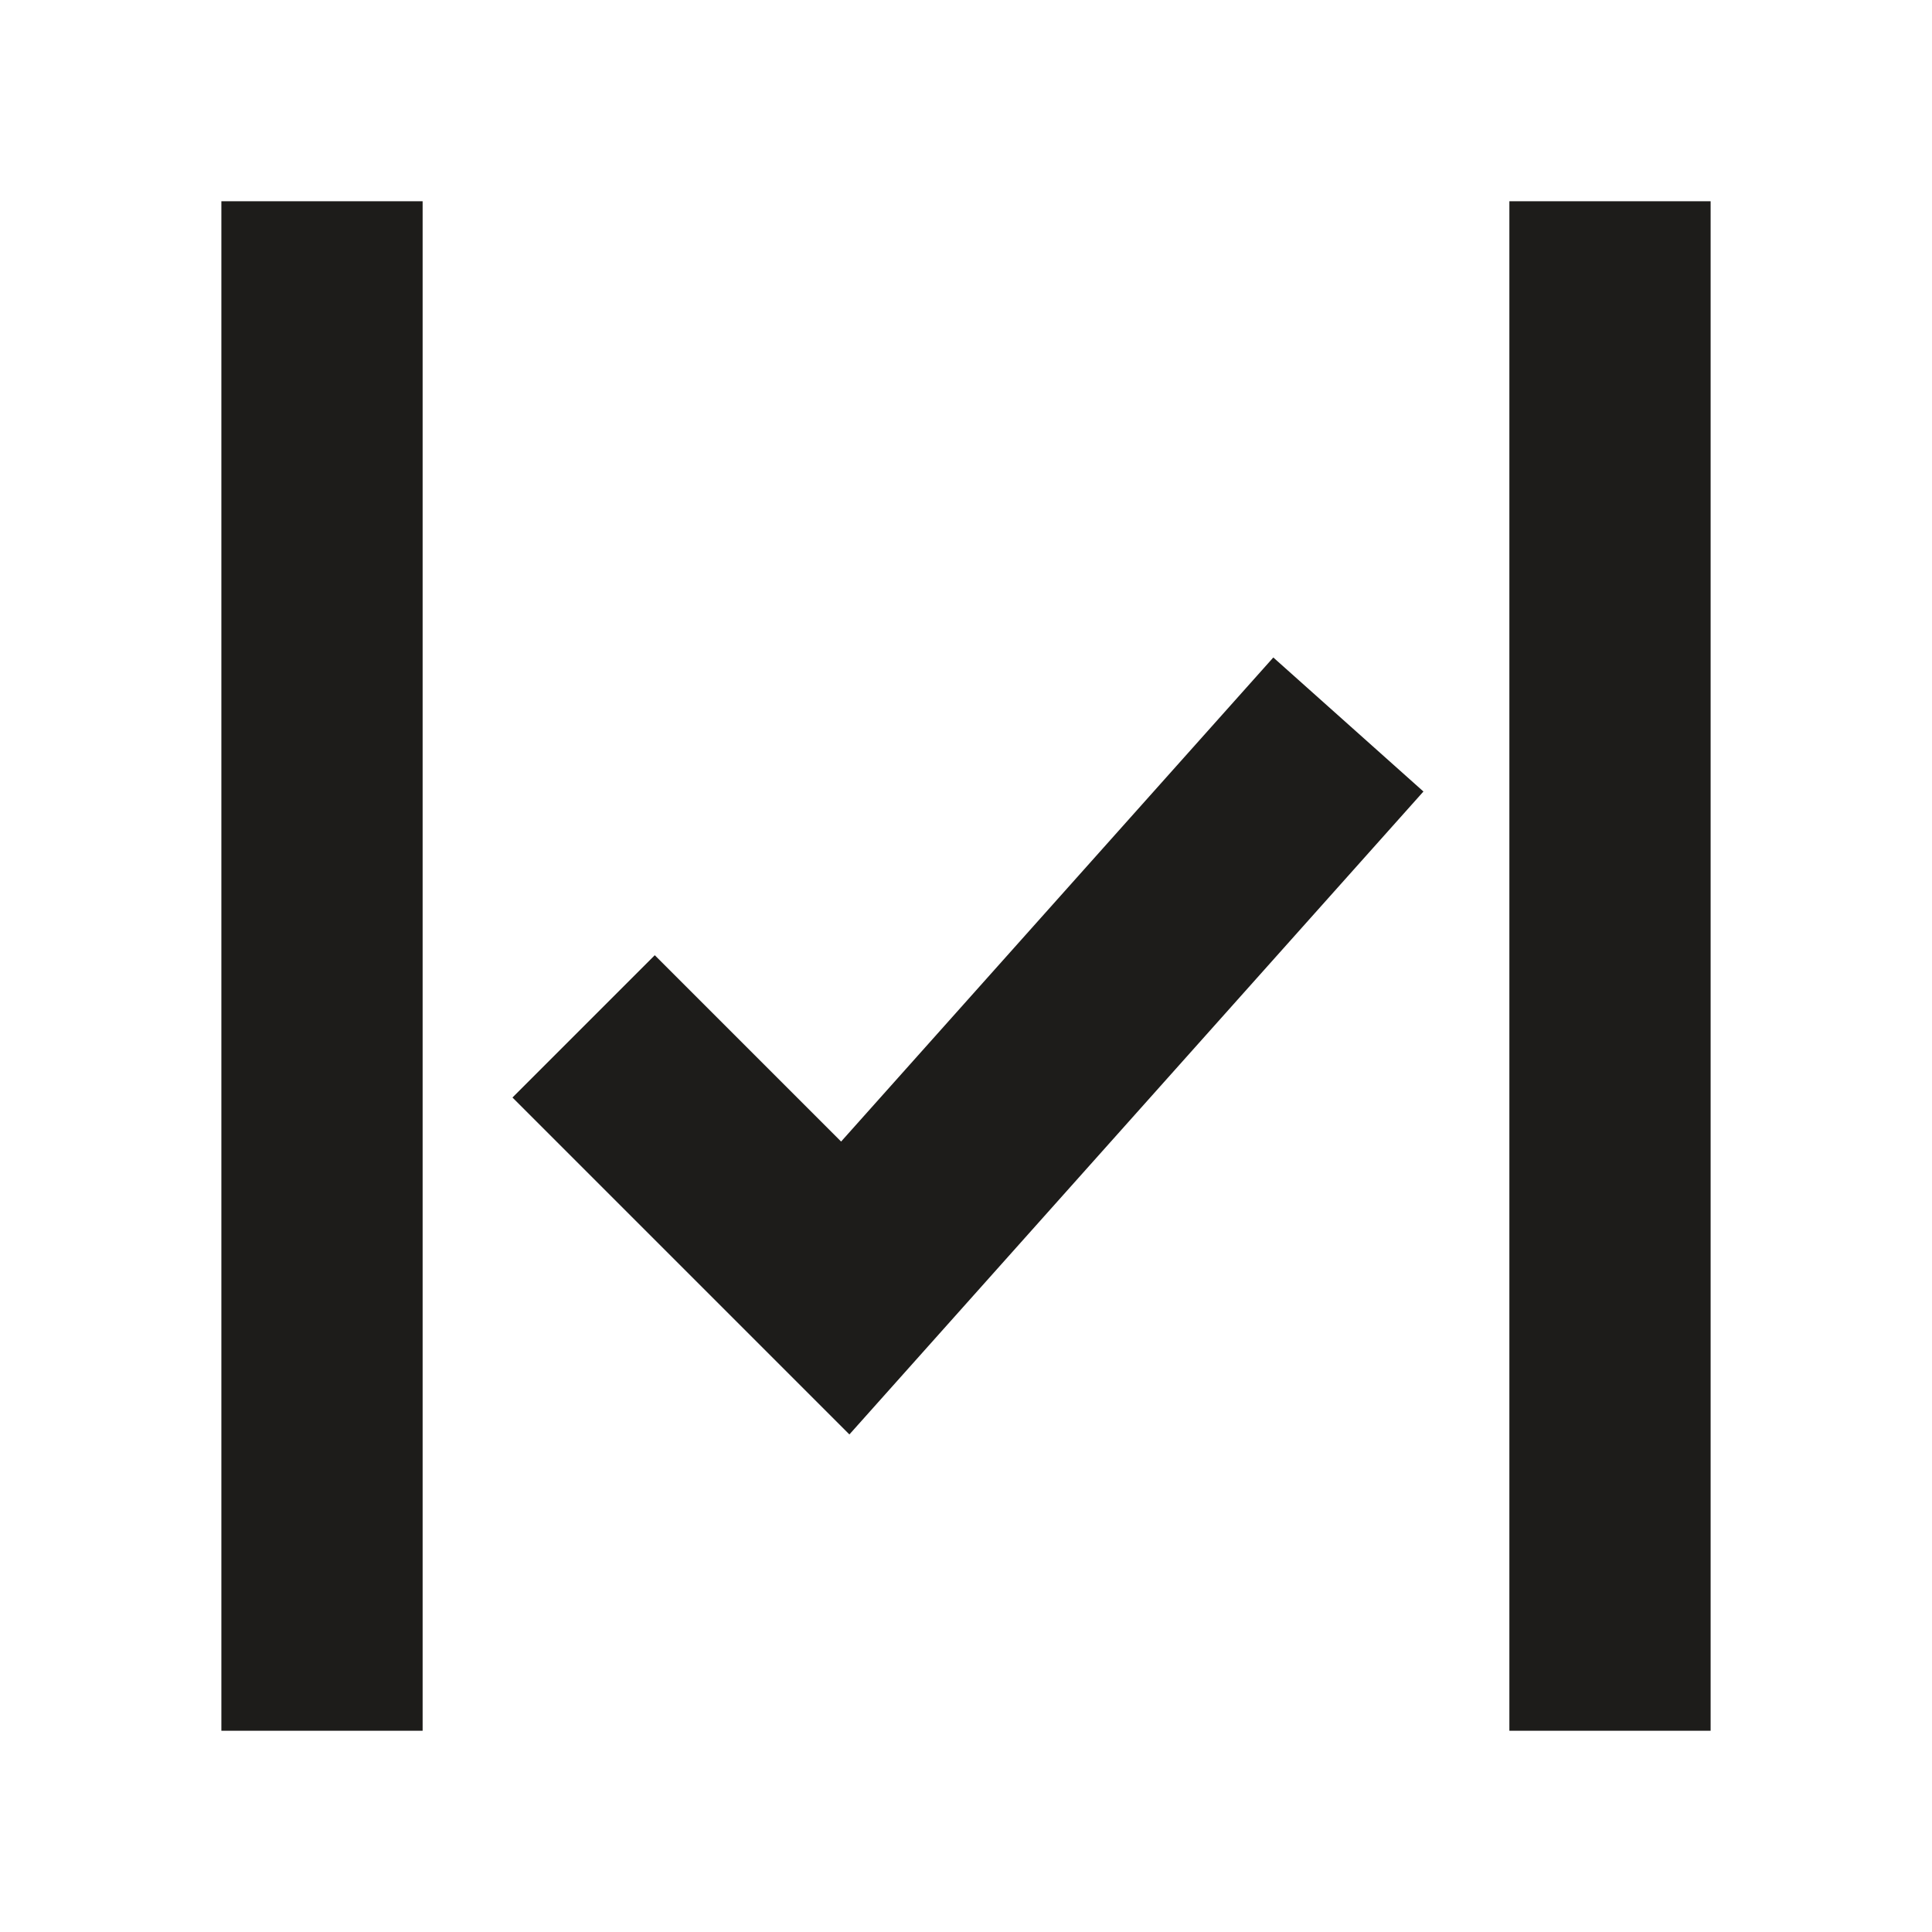
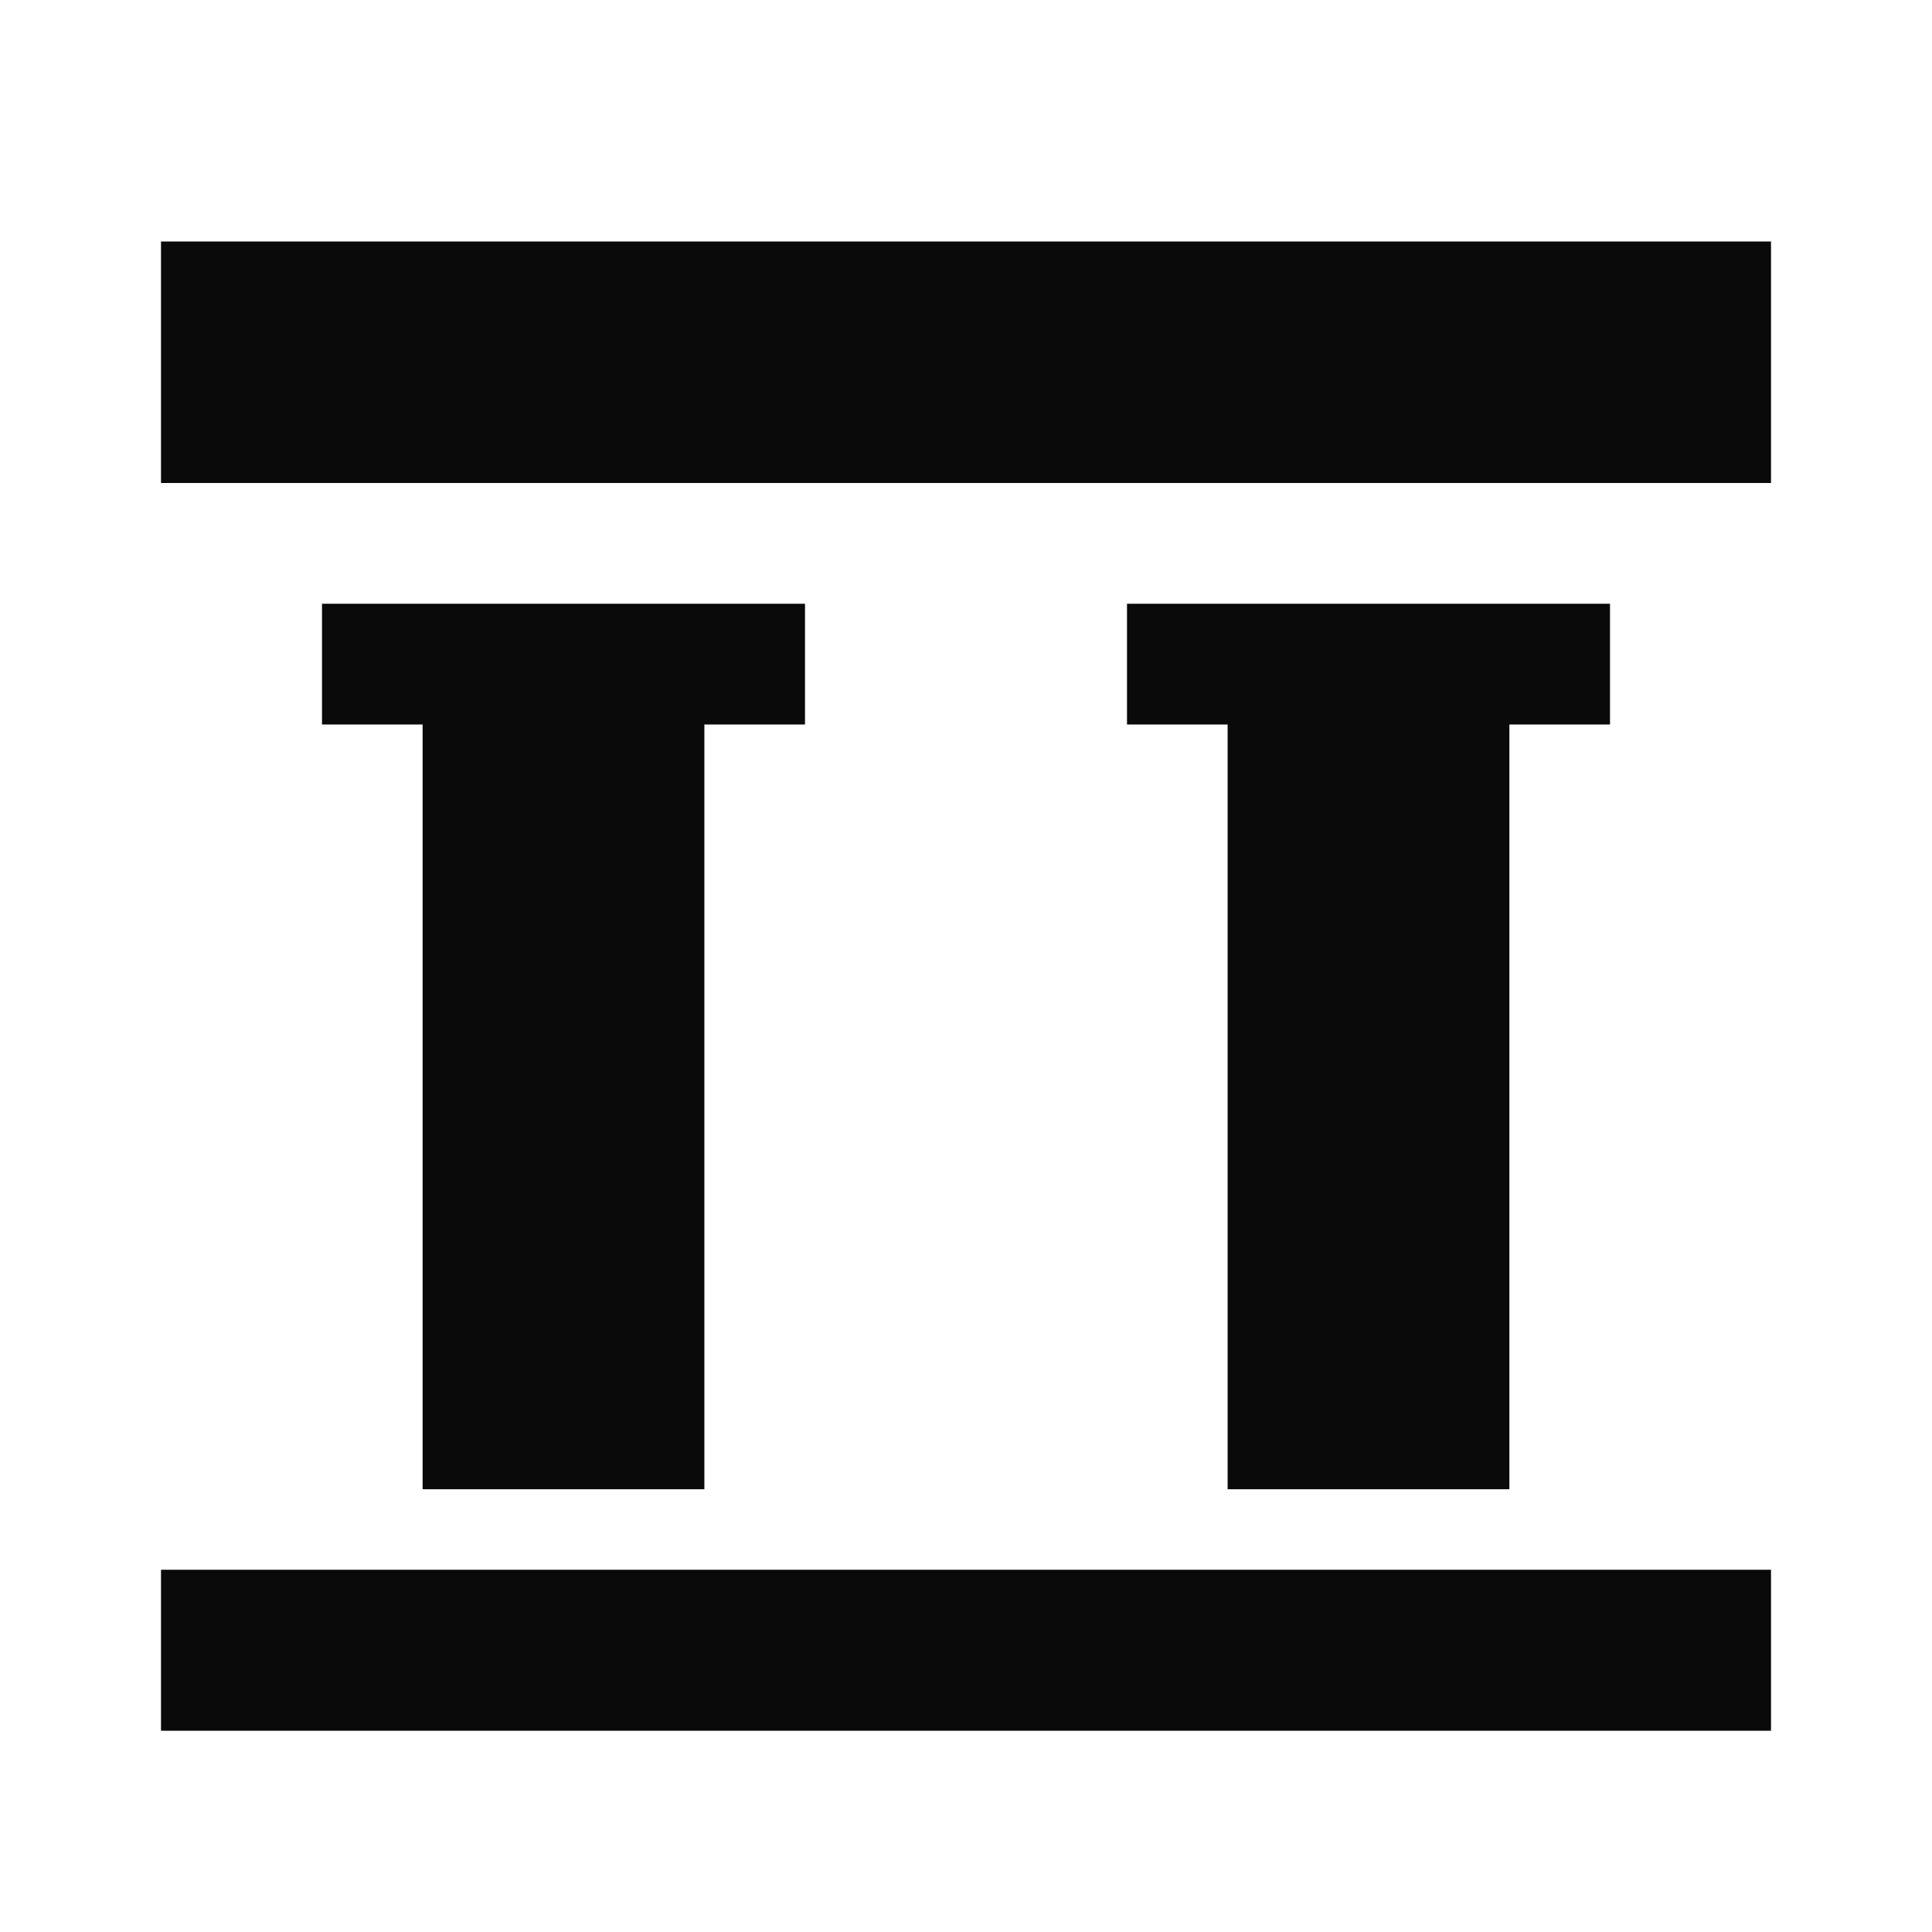
<svg xmlns="http://www.w3.org/2000/svg" viewBox="0 0 24 24" width="24" height="24" role="img" aria-label="Heimdall">
-   <g fill="none" stroke="#1d1c1a" stroke-width="2.5" stroke-linecap="butt" stroke-linejoin="miter">
-     <path d="M4 2.5V21.5M20 2.5V21.5" />
-     <path d="M7.25 12.75L10.5 16L16.75 9" />
-   </g>
+   <path fill="#0a0a0a" d="M2 3h20v3H2zM4 7.5h6V9H4zM14 7.5h6V9h-6zM5.25 9h3.5v9.5h-3.5zM15.25 9h3.5v9.5h-3.5zM2 19.5h20v2H2z" />
</svg>
